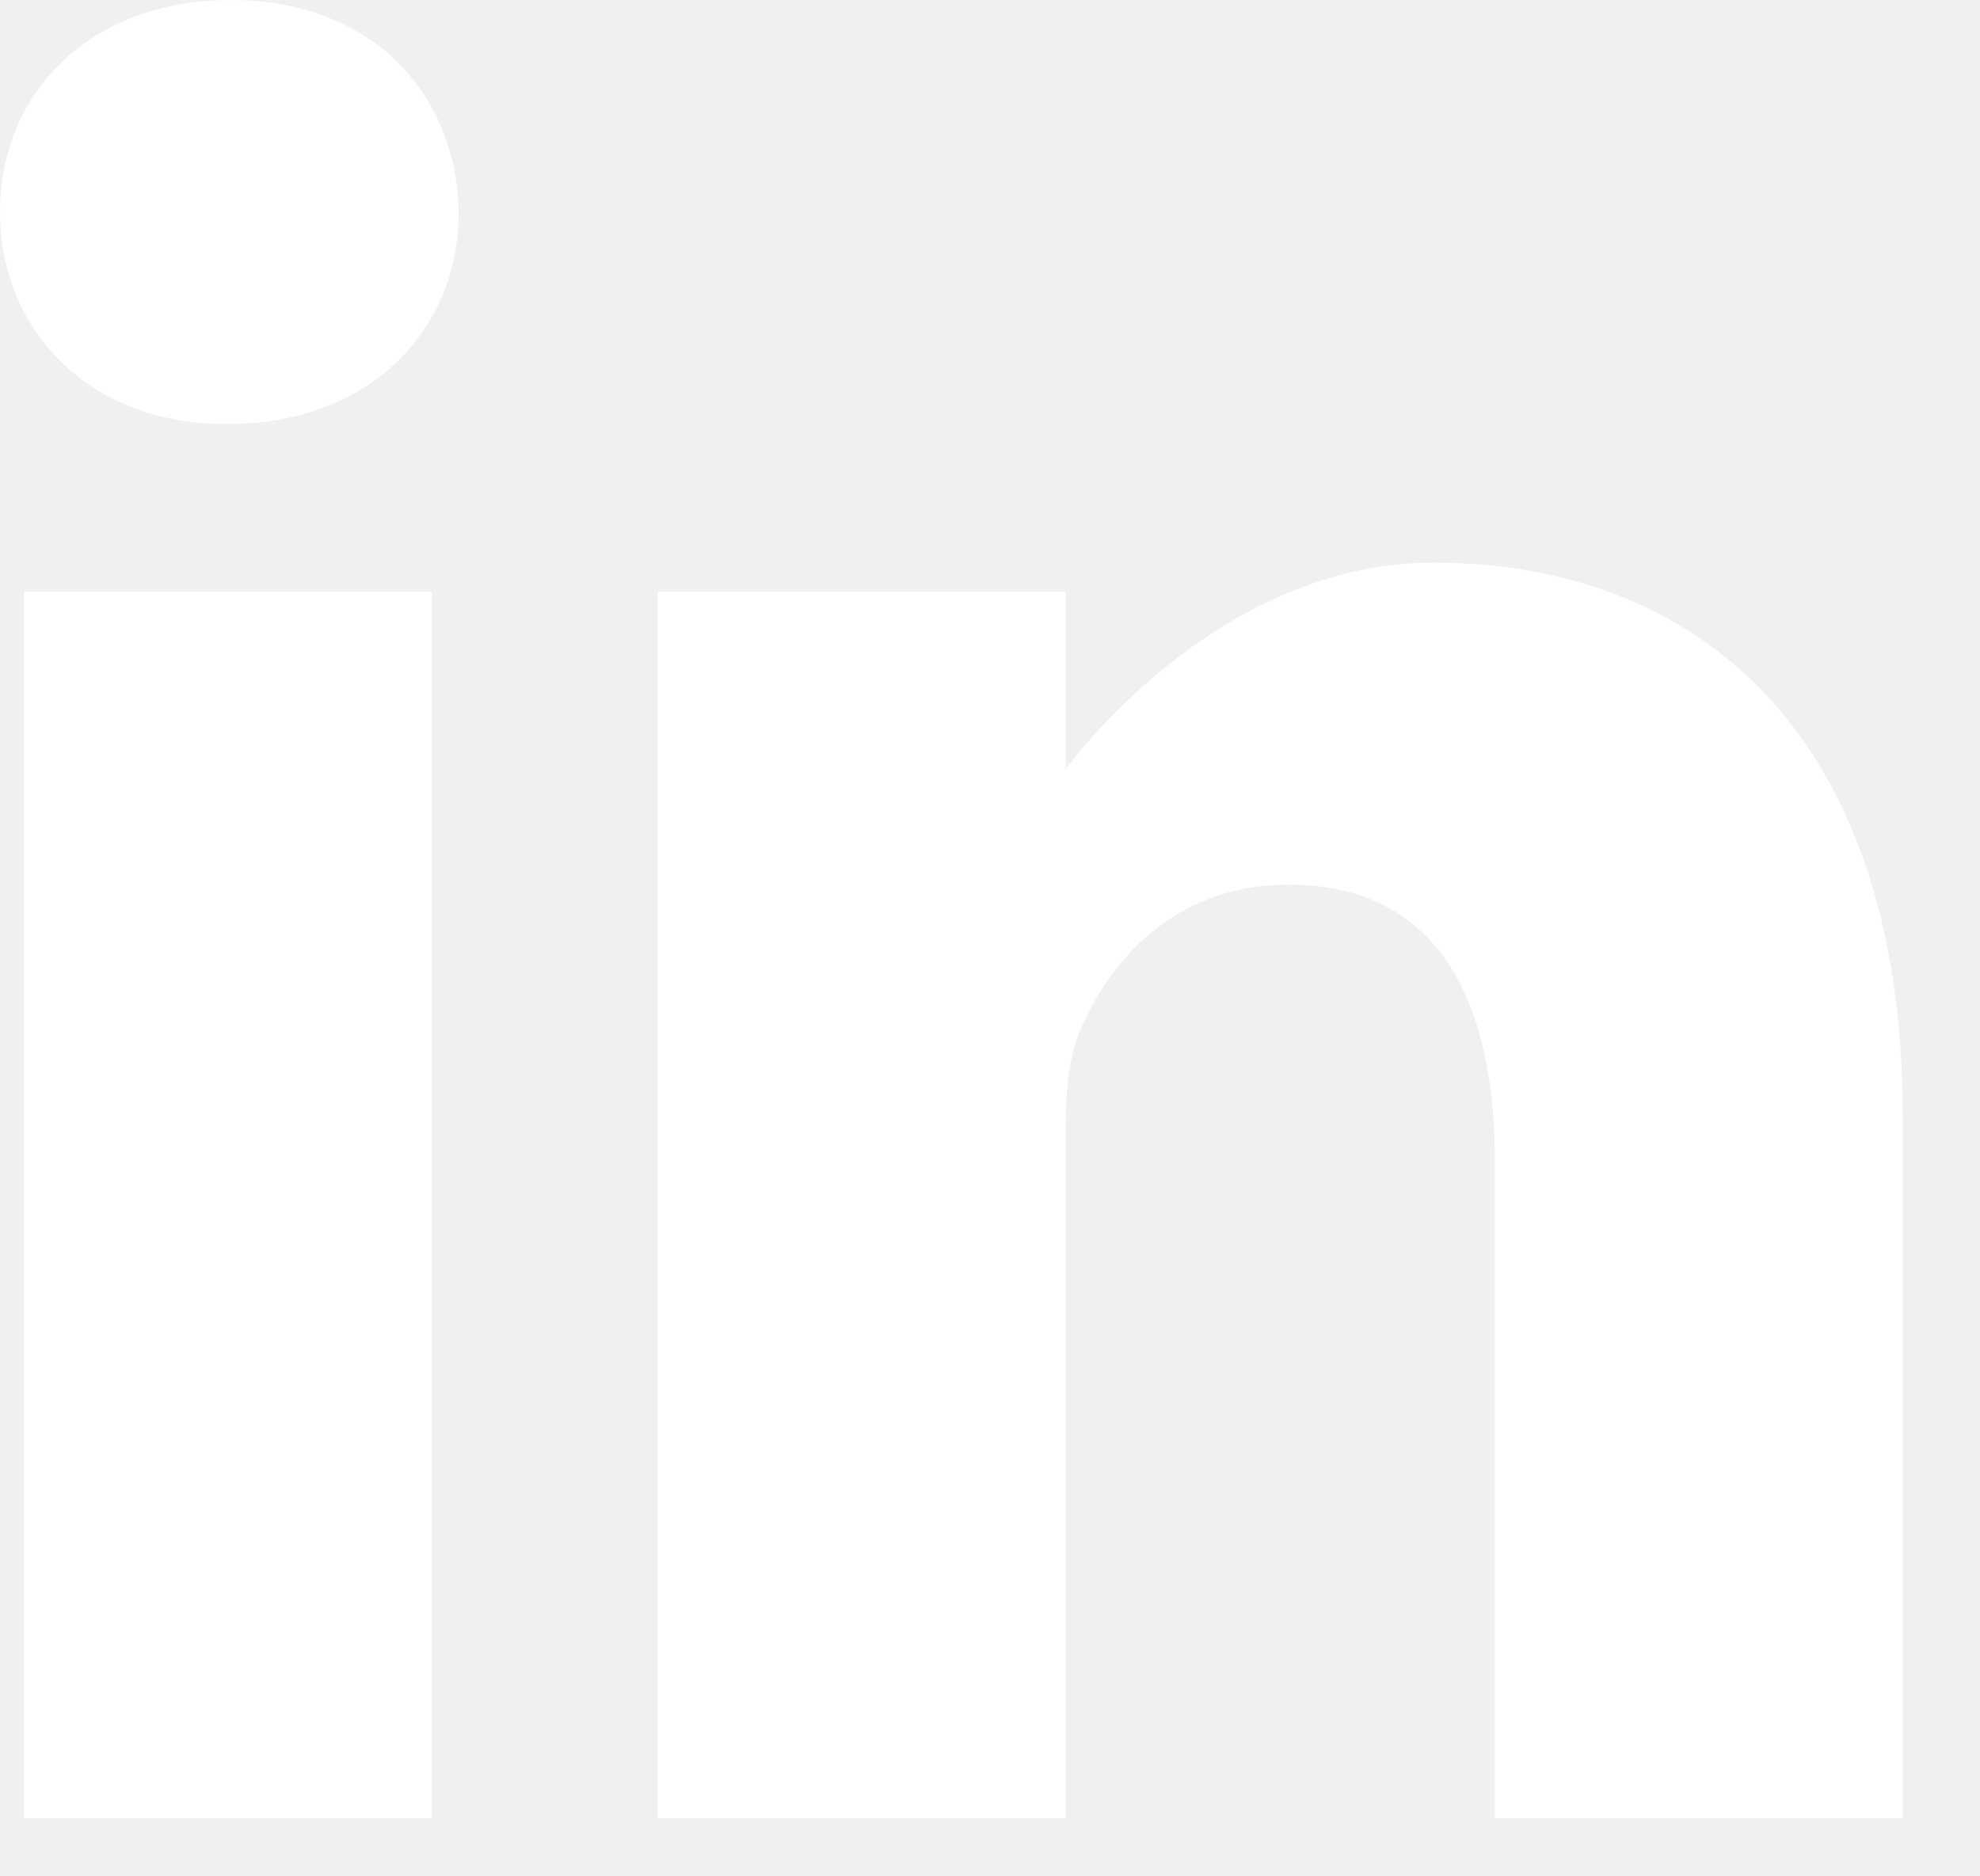
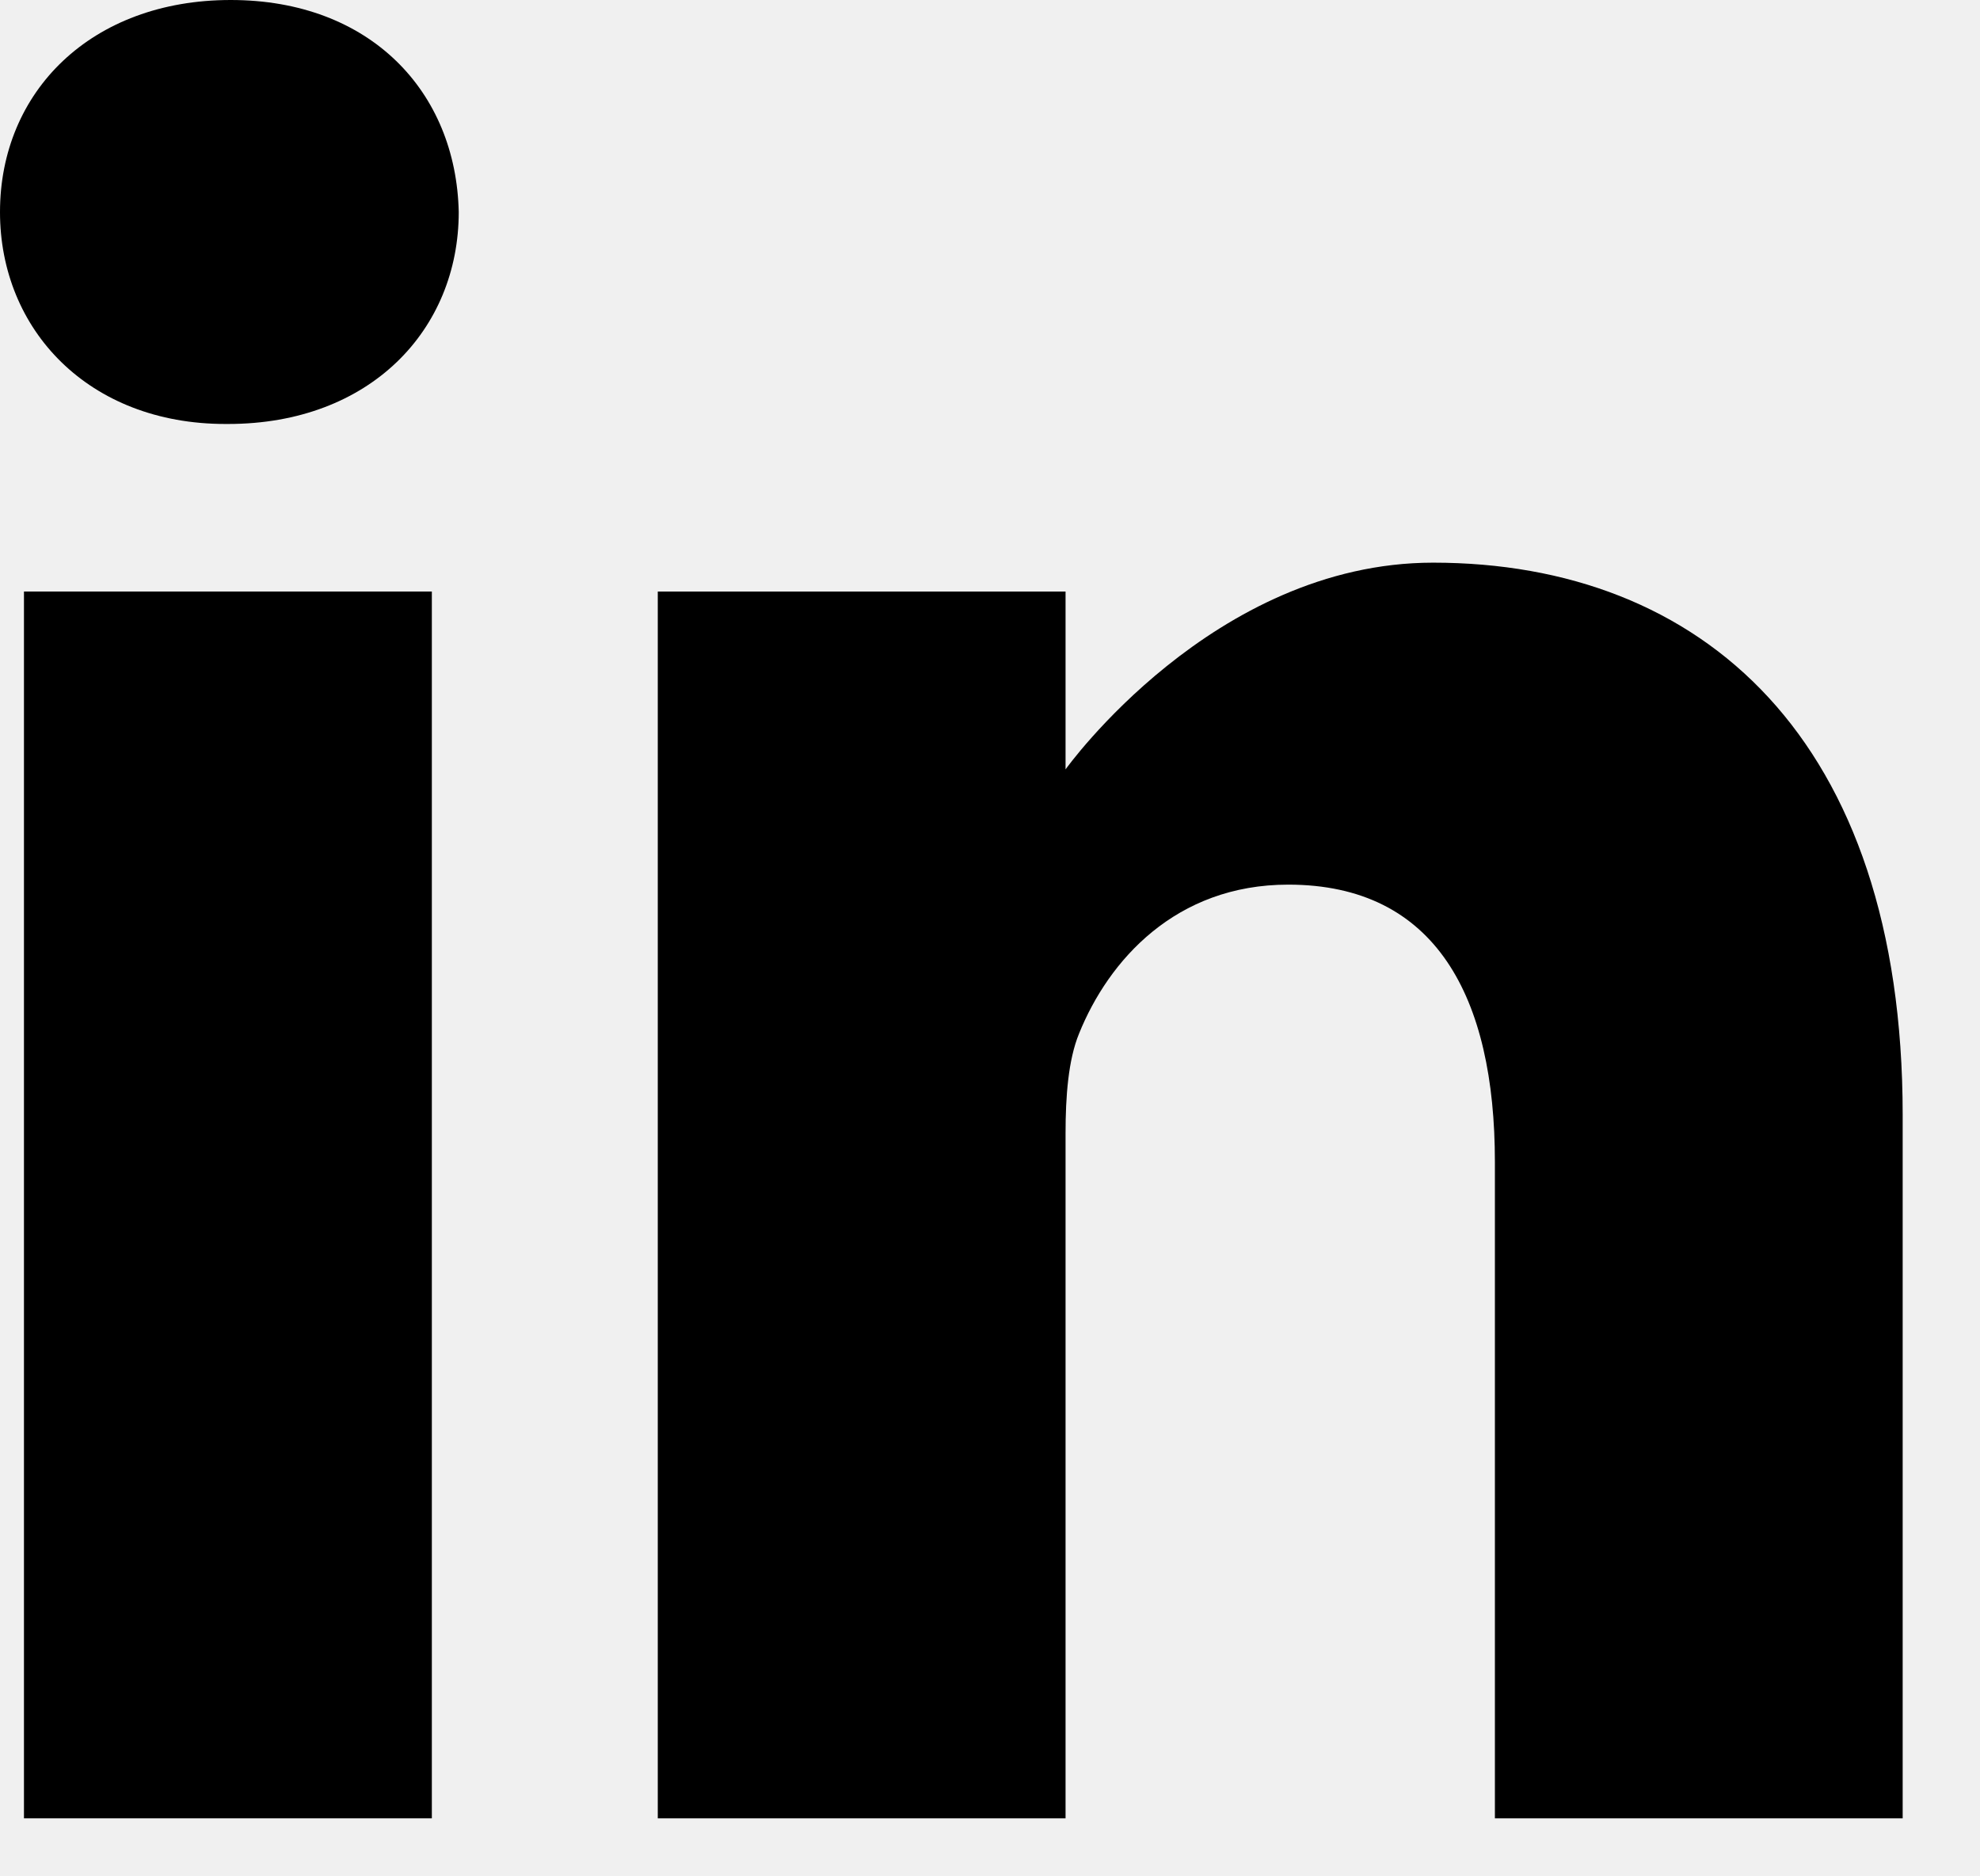
<svg xmlns="http://www.w3.org/2000/svg" width="19" height="18" viewBox="0 0 19 18" fill="none">
-   <path d="M2.214 0C0.875 0 0 0.879 0 2.035C0 3.164 0.849 4.069 2.163 4.069H2.188C3.553 4.069 4.402 3.164 4.402 2.035C4.377 0.879 3.553 0 2.214 0Z" fill="white" />
-   <path d="M0.23 5.677H4.144V17.451H0.23V5.677Z" fill="white" />
-   <path d="M13.752 5.4C11.641 5.4 10.225 7.384 10.225 7.384V5.677H6.312V17.451H10.225V10.876C10.225 10.524 10.251 10.172 10.354 9.921C10.637 9.218 11.281 8.49 12.362 8.49C13.778 8.49 14.345 9.569 14.345 11.152V17.451H18.258V10.7C18.258 7.083 16.327 5.4 13.752 5.4Z" fill="white" />
+   <path d="M2.214 0C0.875 0 0 0.879 0 2.035C0 3.164 0.849 4.069 2.163 4.069H2.188C3.553 4.069 4.402 3.164 4.402 2.035C4.377 0.879 3.553 0 2.214 0Z" fill="currentColor" />
+   <path d="M0.23 5.677H4.144V17.451H0.23V5.677Z" fill="currentColor" />
+   <path d="M13.752 5.4C11.641 5.4 10.225 7.384 10.225 7.384V5.677H6.312V17.451H10.225V10.876C10.225 10.524 10.251 10.172 10.354 9.921C10.637 9.218 11.281 8.49 12.362 8.49C13.778 8.49 14.345 9.569 14.345 11.152V17.451H18.258V10.7C18.258 7.083 16.327 5.4 13.752 5.4Z" fill="currentColor" />
</svg>
